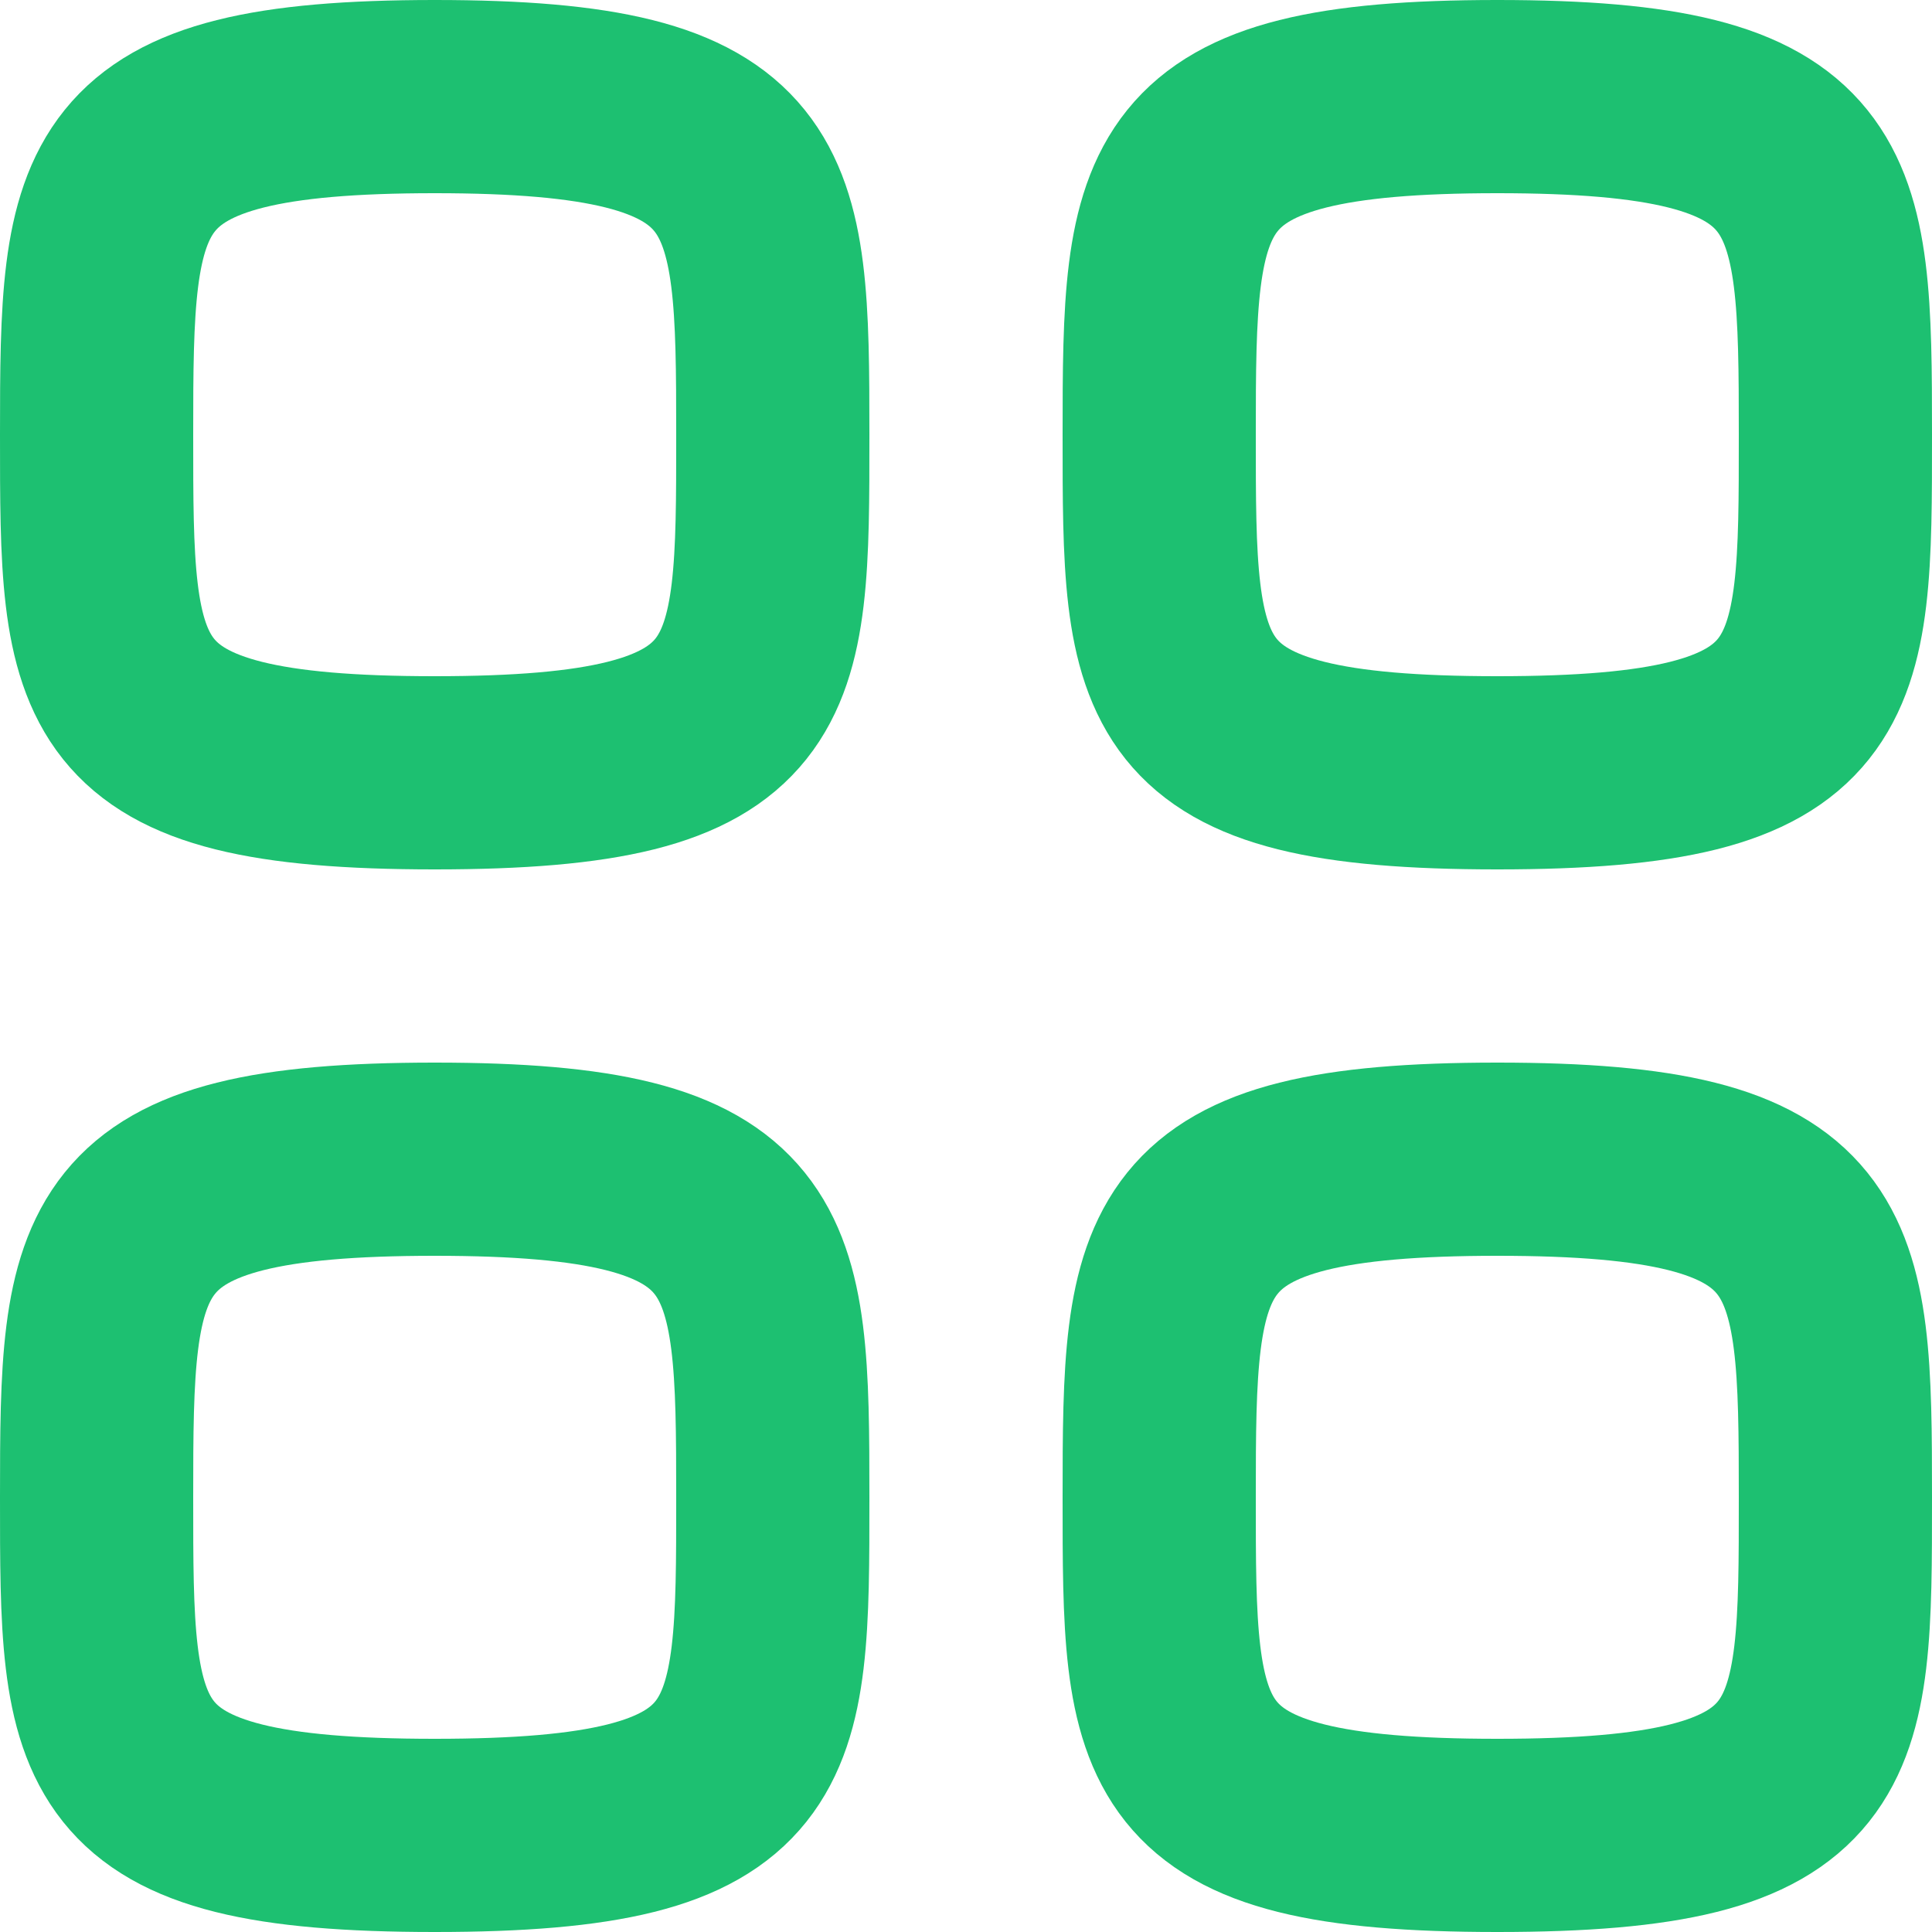
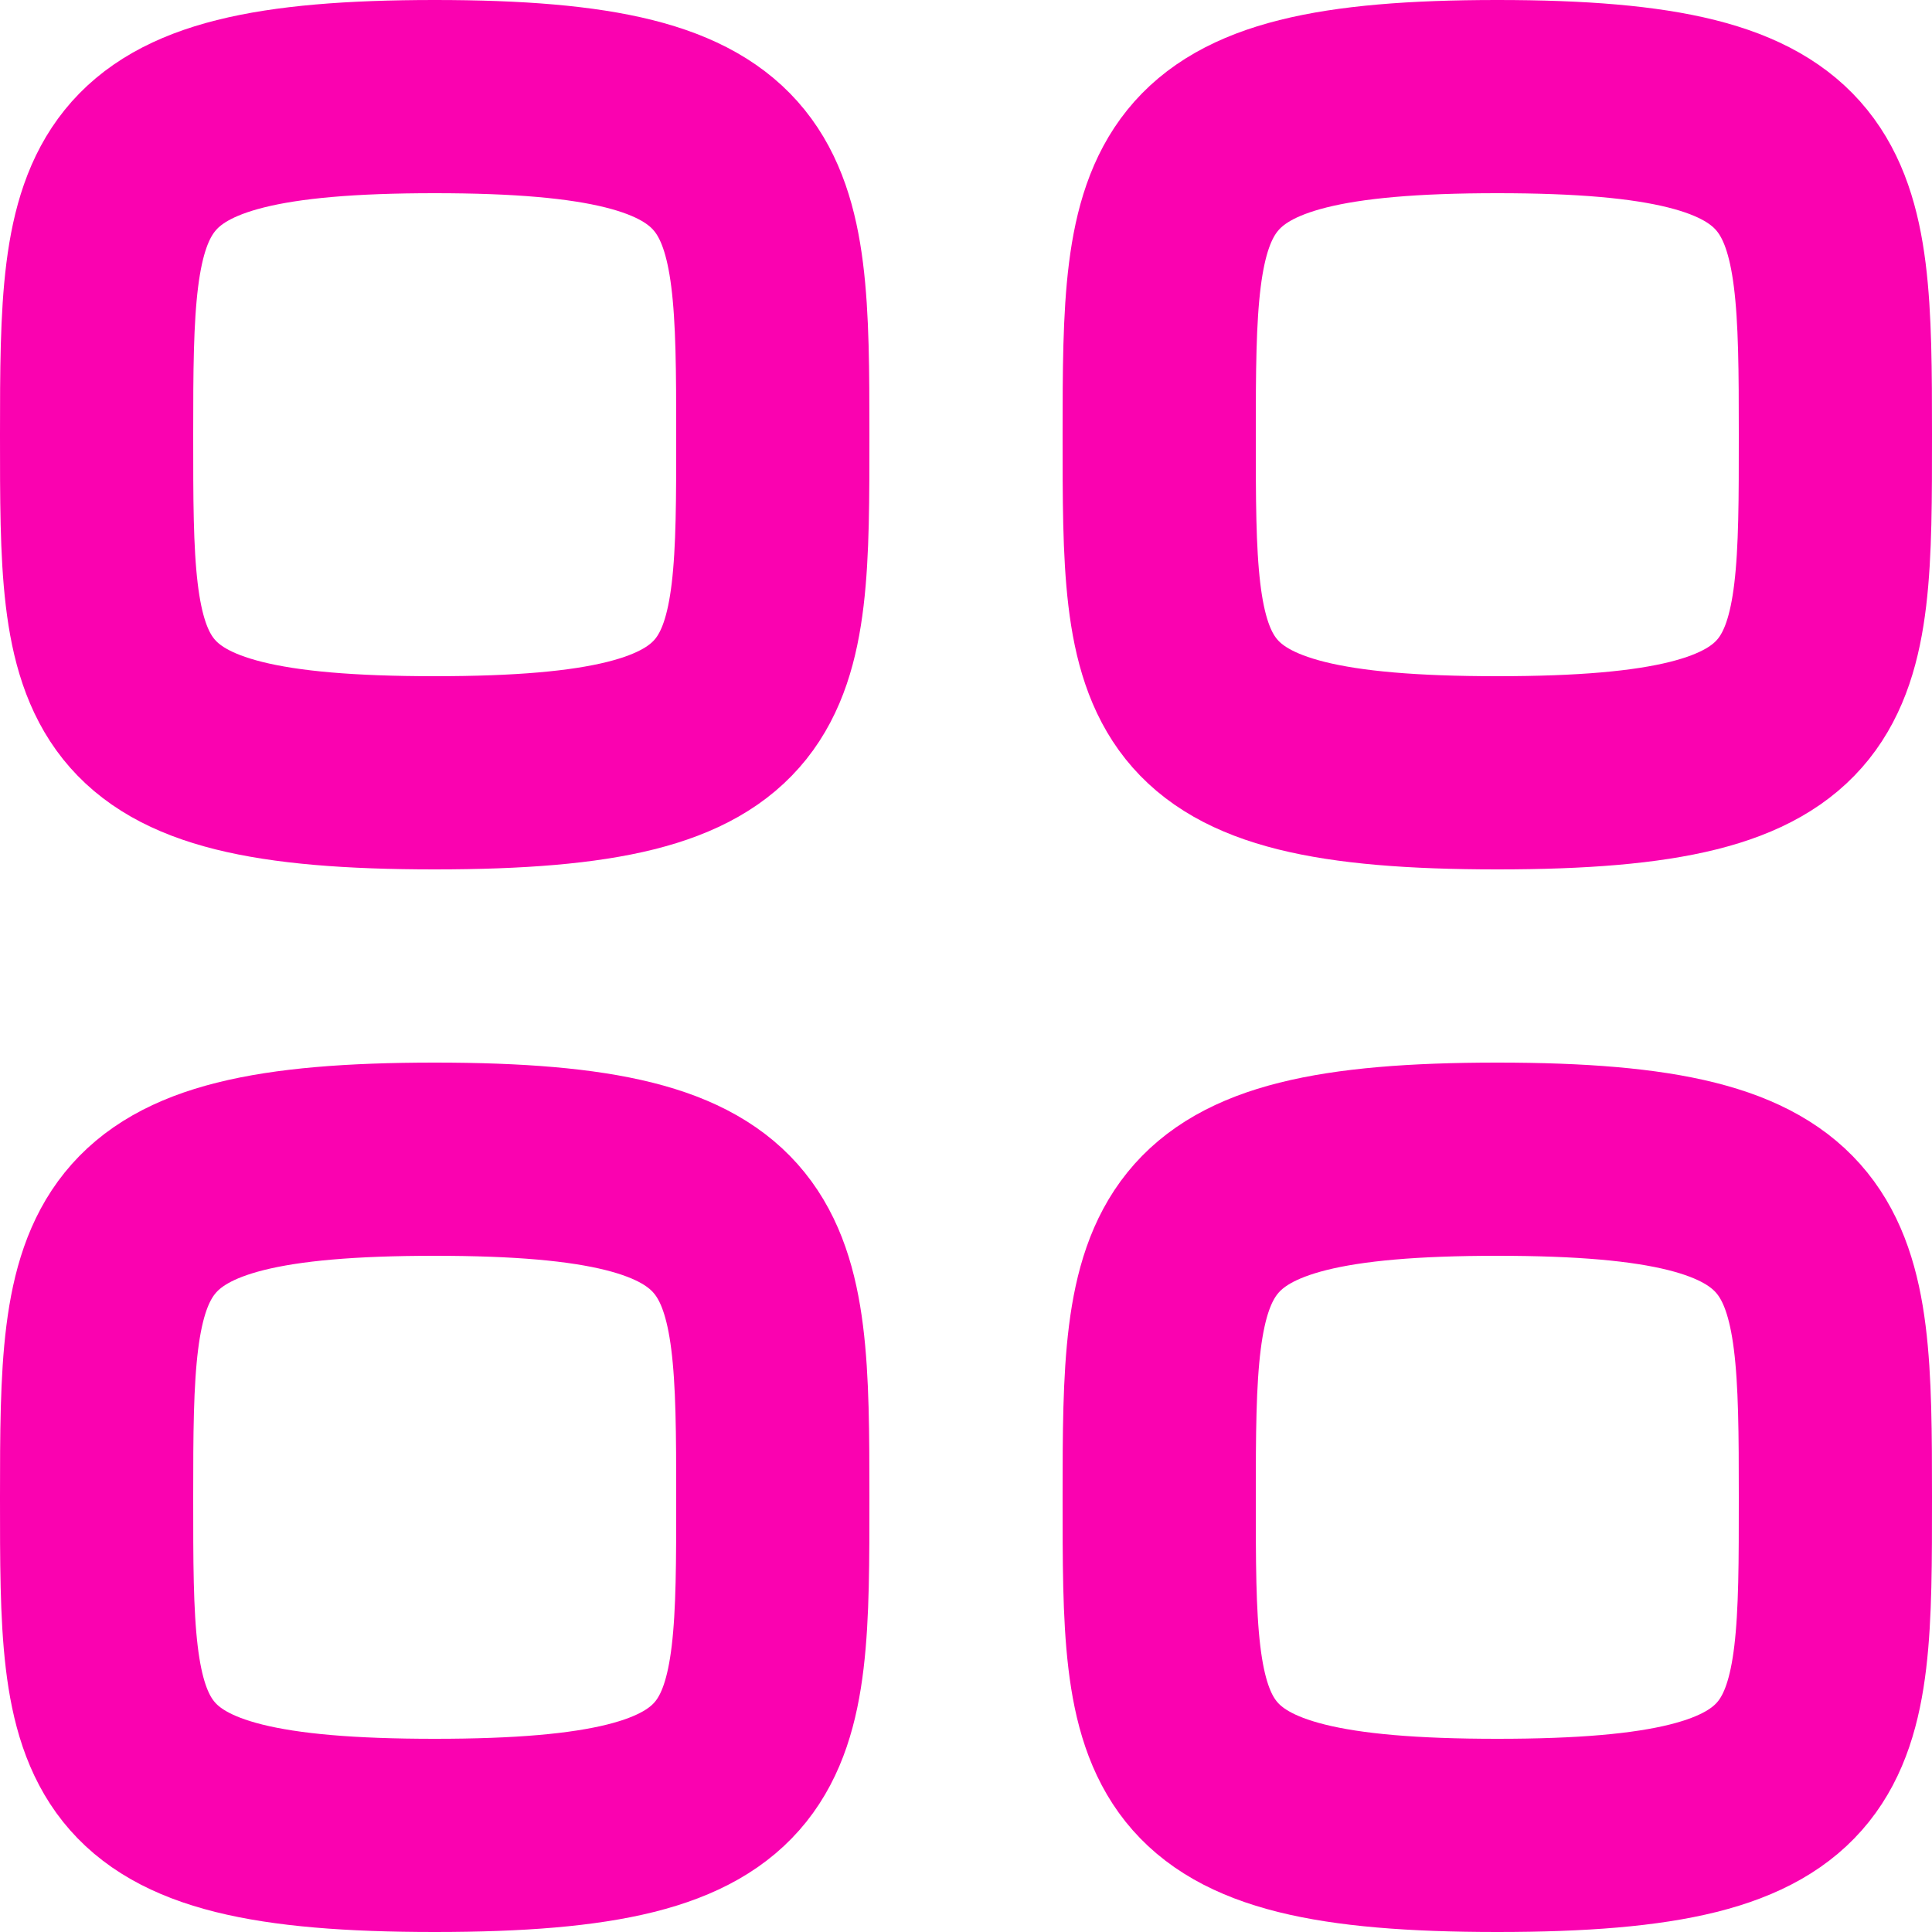
<svg xmlns="http://www.w3.org/2000/svg" width="20" height="20" viewBox="0 0 20 20" fill="none">
-   <path fill-rule="evenodd" clip-rule="evenodd" d="M1 4.5C1 1.875 1.028 1 4.5 1C7.972 1 8 1.875 8 4.5C8 7.125 8.011 8 4.5 8C0.989 8 1 7.125 1 4.5Z" stroke="#1DC071" stroke-width="2" stroke-linecap="round" stroke-linejoin="round" />
-   <path fill-rule="evenodd" clip-rule="evenodd" d="M12 4.5C12 1.875 12.028 1 15.5 1C18.972 1 19 1.875 19 4.5C19 7.125 19.011 8 15.5 8C11.989 8 12 7.125 12 4.5Z" stroke="#1DC071" stroke-width="2" stroke-linecap="round" stroke-linejoin="round" />
-   <path fill-rule="evenodd" clip-rule="evenodd" d="M1 15.5C1 12.875 1.028 12 4.5 12C7.972 12 8 12.875 8 15.5C8 18.125 8.011 19 4.5 19C0.989 19 1 18.125 1 15.5Z" stroke="#1DC071" stroke-width="2" stroke-linecap="round" stroke-linejoin="round" />
-   <path fill-rule="evenodd" clip-rule="evenodd" d="M12 15.5C12 12.875 12.028 12 15.5 12C18.972 12 19 12.875 19 15.5C19 18.125 19.011 19 15.5 19C11.989 19 12 18.125 12 15.5Z" stroke="#1DC071" stroke-width="2" stroke-linecap="round" stroke-linejoin="round" />
+   <path fill-rule="evenodd" clip-rule="evenodd" d="M1 4.5C1 1.875 1.028 1 4.5 1C7.972 1 8 1.875 8 4.5C8 7.125 8.011 8 4.5 8C0.989 8 1 7.125 1 4.5Z" stroke="#fa02b0" stroke-width="2" stroke-linecap="round" stroke-linejoin="round" />
+   <path fill-rule="evenodd" clip-rule="evenodd" d="M12 4.5C12 1.875 12.028 1 15.5 1C18.972 1 19 1.875 19 4.5C19 7.125 19.011 8 15.5 8C11.989 8 12 7.125 12 4.5Z" stroke="#fa02b0" stroke-width="2" stroke-linecap="round" stroke-linejoin="round" />
+   <path fill-rule="evenodd" clip-rule="evenodd" d="M1 15.5C1 12.875 1.028 12 4.5 12C7.972 12 8 12.875 8 15.5C8 18.125 8.011 19 4.5 19C0.989 19 1 18.125 1 15.5Z" stroke="#fa02b0" stroke-width="2" stroke-linecap="round" stroke-linejoin="round" />
+   <path fill-rule="evenodd" clip-rule="evenodd" d="M12 15.5C12 12.875 12.028 12 15.5 12C18.972 12 19 12.875 19 15.5C19 18.125 19.011 19 15.5 19C11.989 19 12 18.125 12 15.5Z" stroke="#fa02b0" stroke-width="2" stroke-linecap="round" stroke-linejoin="round" />
</svg>
